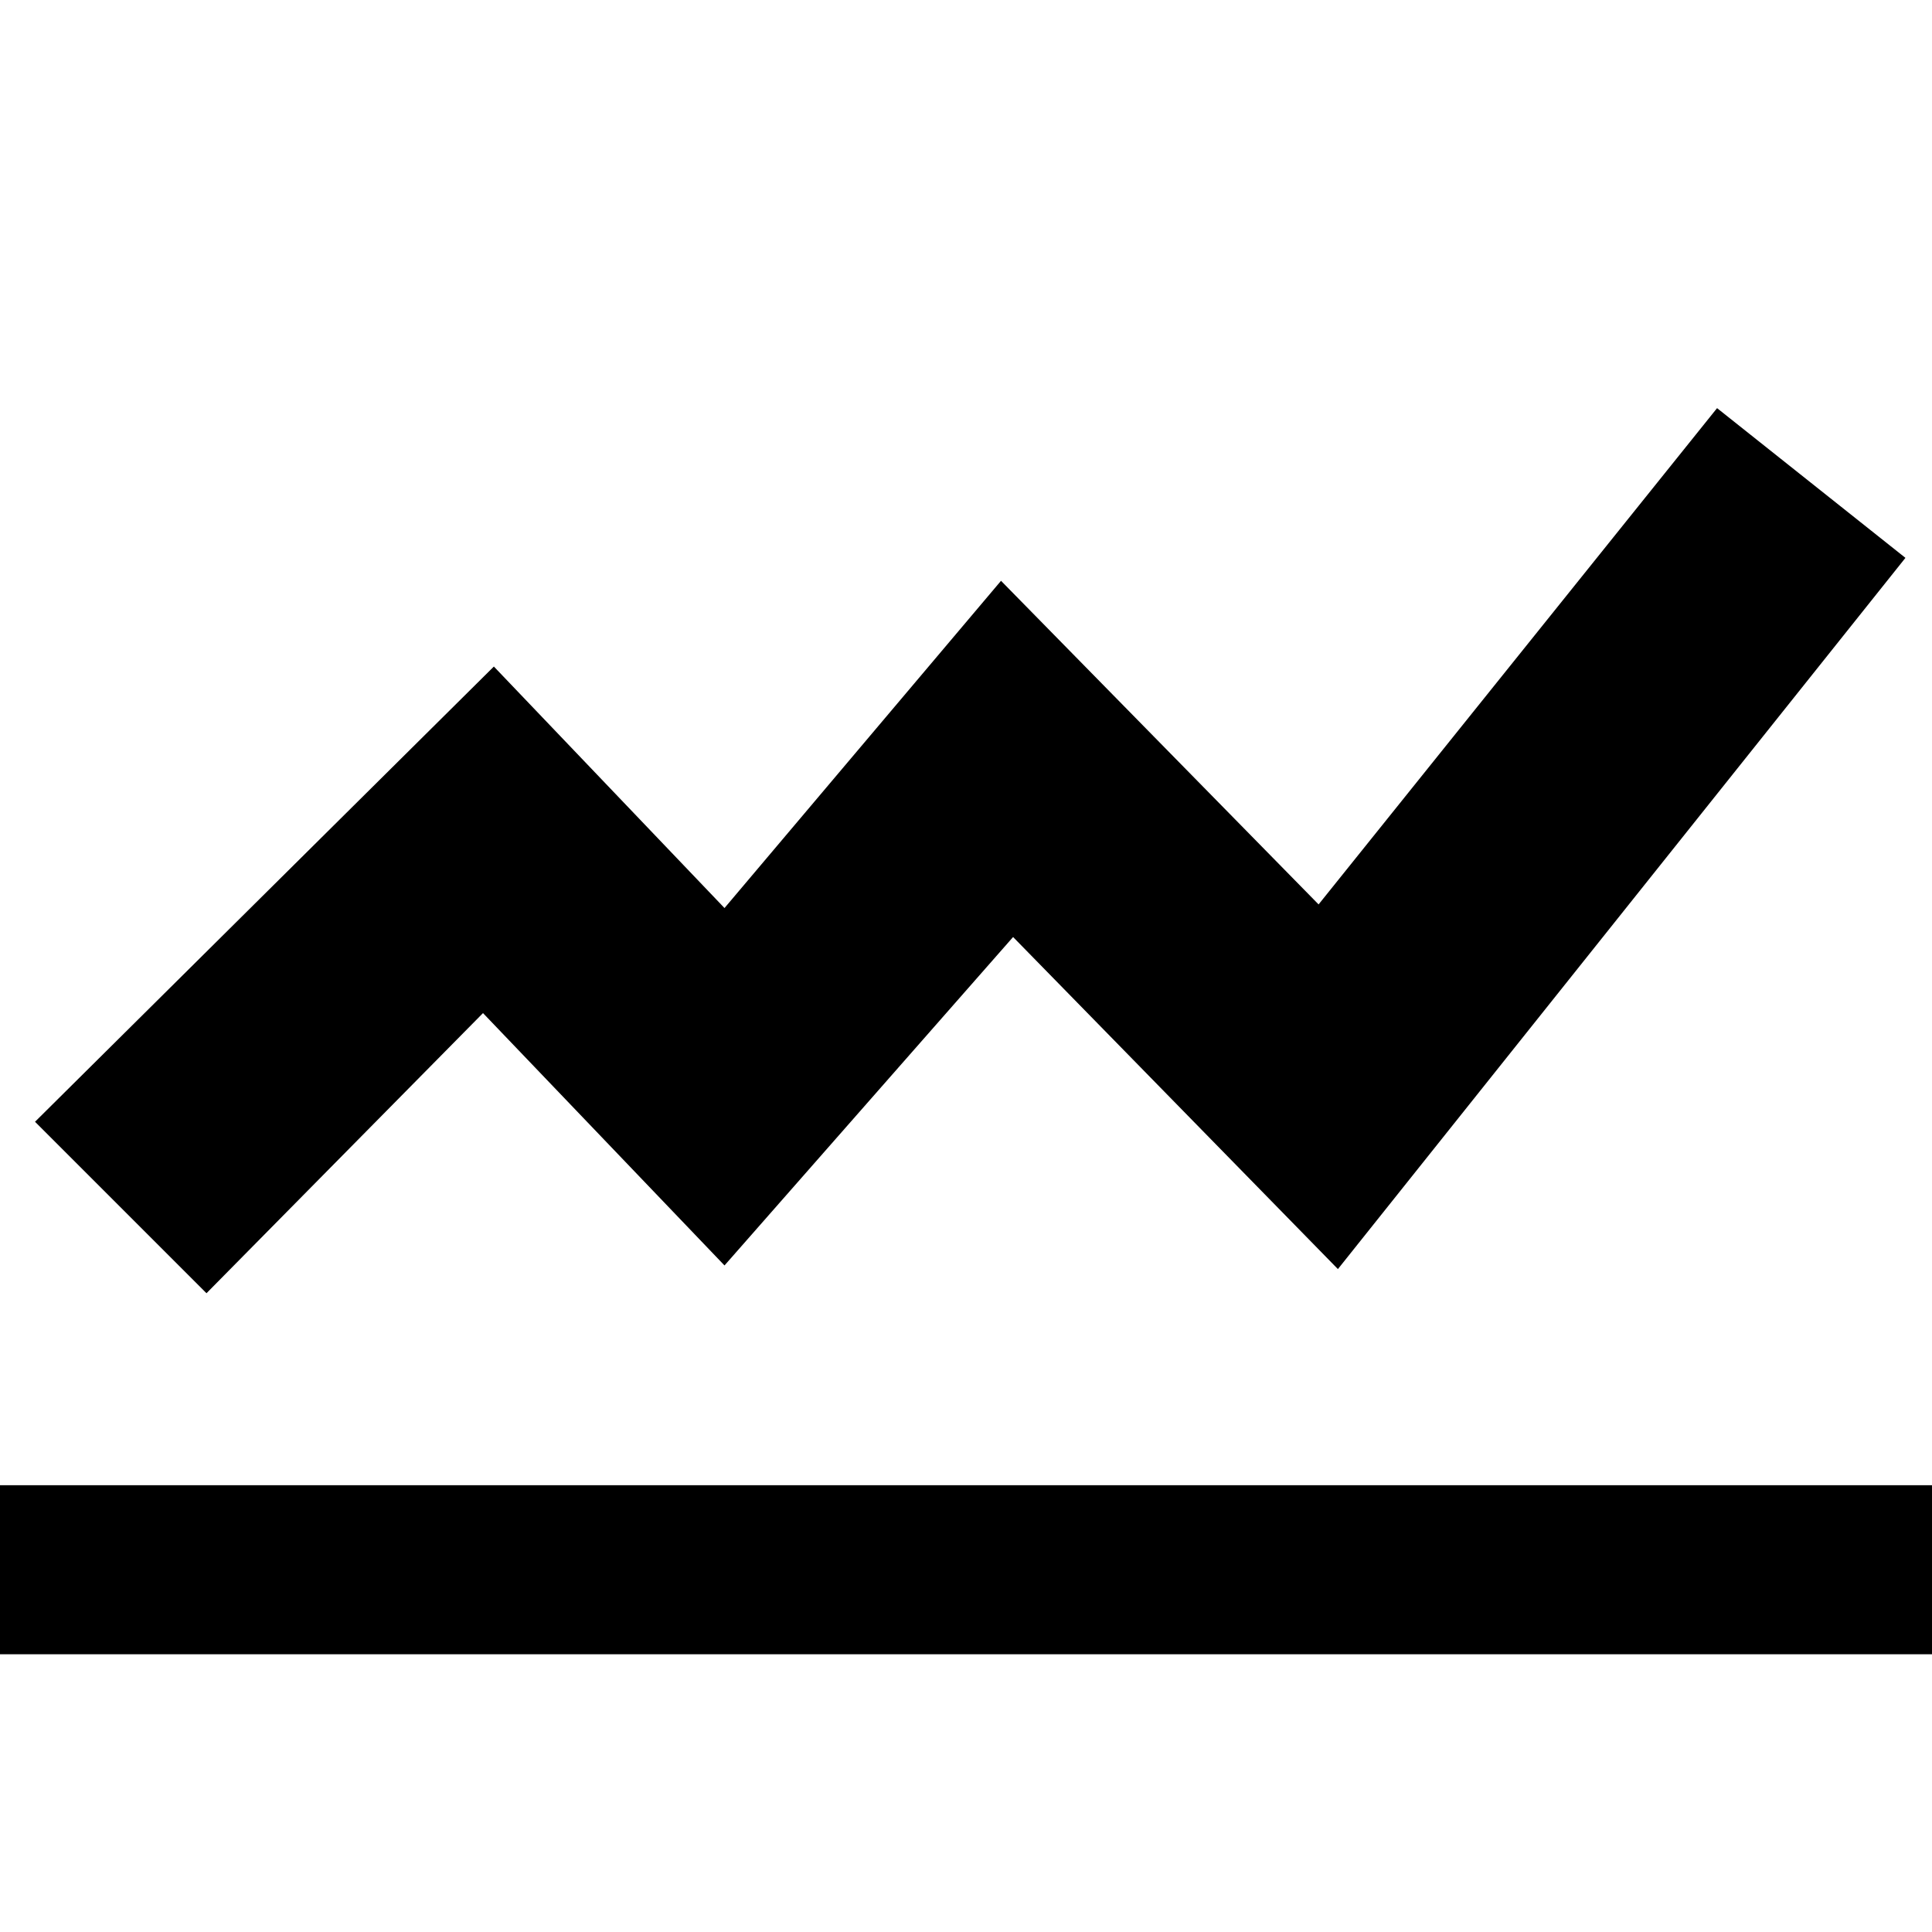
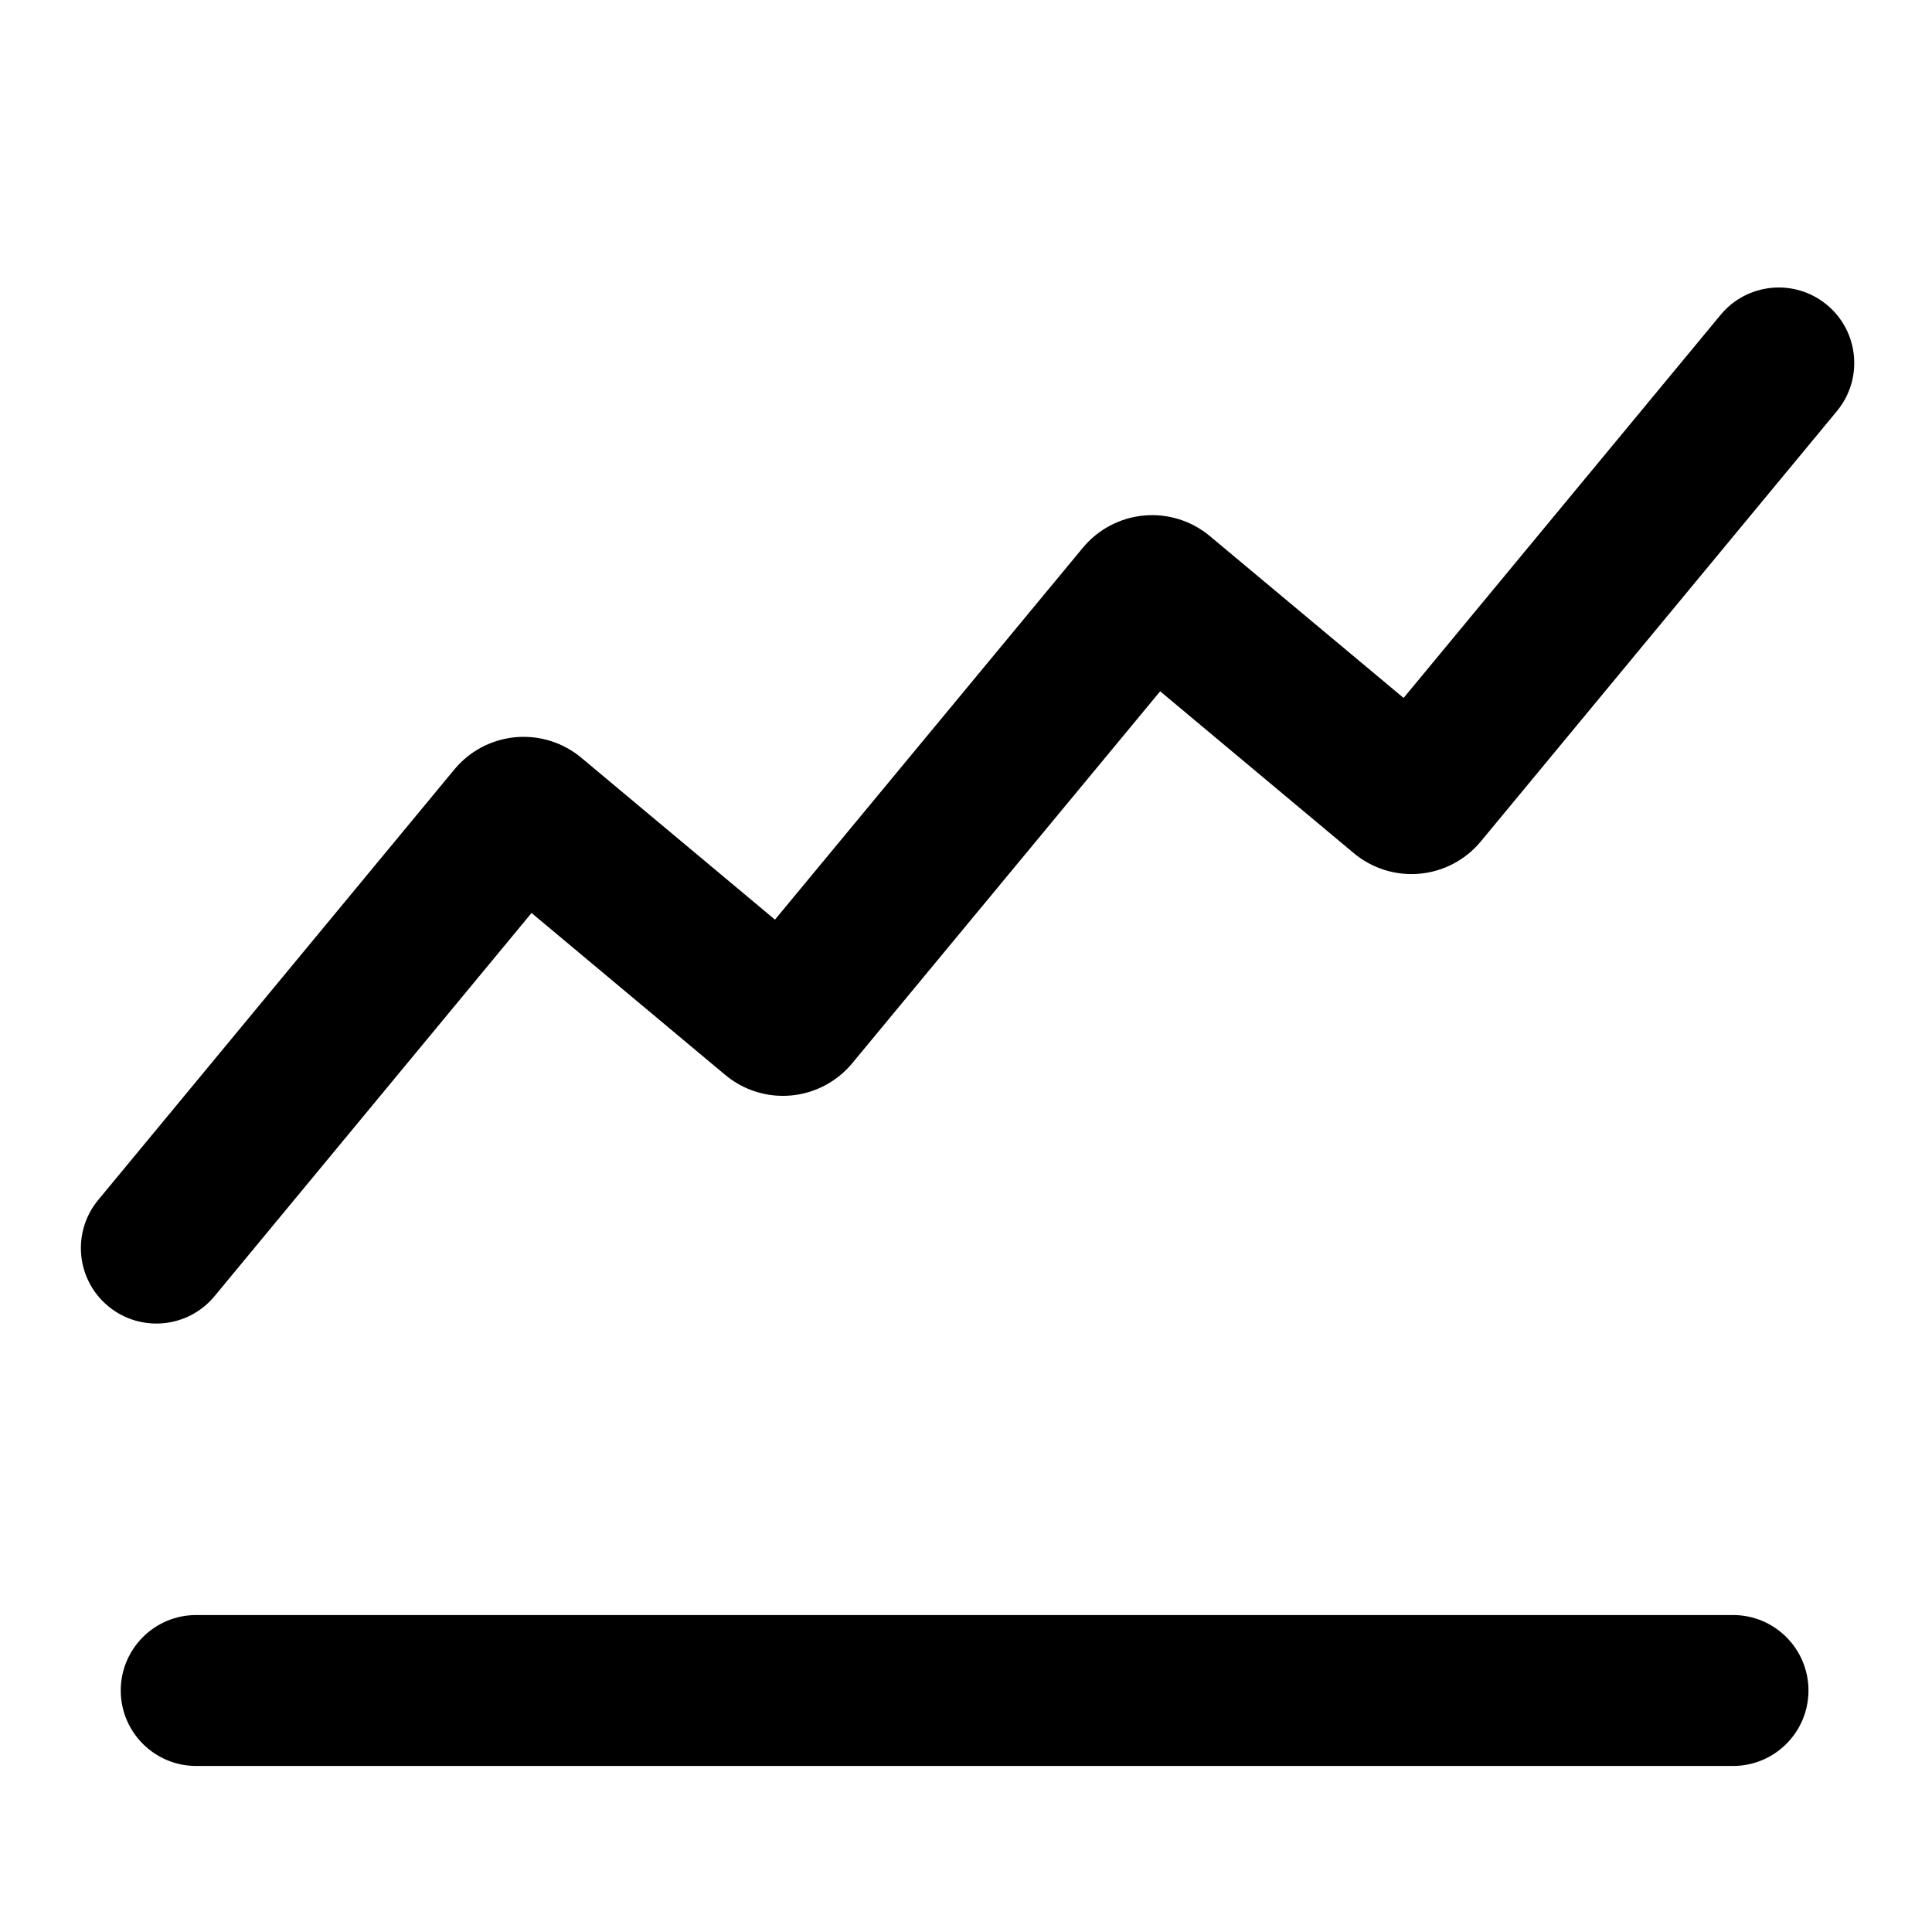
- <svg xmlns="http://www.w3.org/2000/svg" width="16" height="16" viewBox="0 0 16 16">
-   <path d="M4,8.39l2,2.09L8.39,7.76l2.69,2.75,4.7-5.89L14.22,3.38l-3.3,4.11L8.29,4.81,6,7.52l-1.91-2L.29,9.29l1.42,1.42ZM0,12.3v1.4H16V12.3Z" />
+ <svg xmlns="http://www.w3.org/2000/svg" width="16" height="16" fill="currentColor" viewBox="0 0 16 16">
+   <g class="average">
+     <path fill-rule="evenodd" d="M15.213 3.404a.625.625 0 0 0-.964-.796L11.624 5.78 10.02 4.44a.745.745 0 0 0-1.052.096l-2.55 3.08-1.603-1.34a.745.745 0 0 0-1.052.096L.813 9.938a.625.625 0 1 0 .964.796l2.625-3.173 1.604 1.341a.745.745 0 0 0 1.052-.097l-.481-.398.481.398 2.55-3.08 1.603 1.34a.745.745 0 0 0 1.052-.096l2.95-3.565ZM1.625 13.375a.625.625 0 1 0 0 1.25h12.727a.625.625 0 1 0 0-1.25H1.625Z" class="Union" clip-rule="evenodd" />
+   </g>
</svg>
